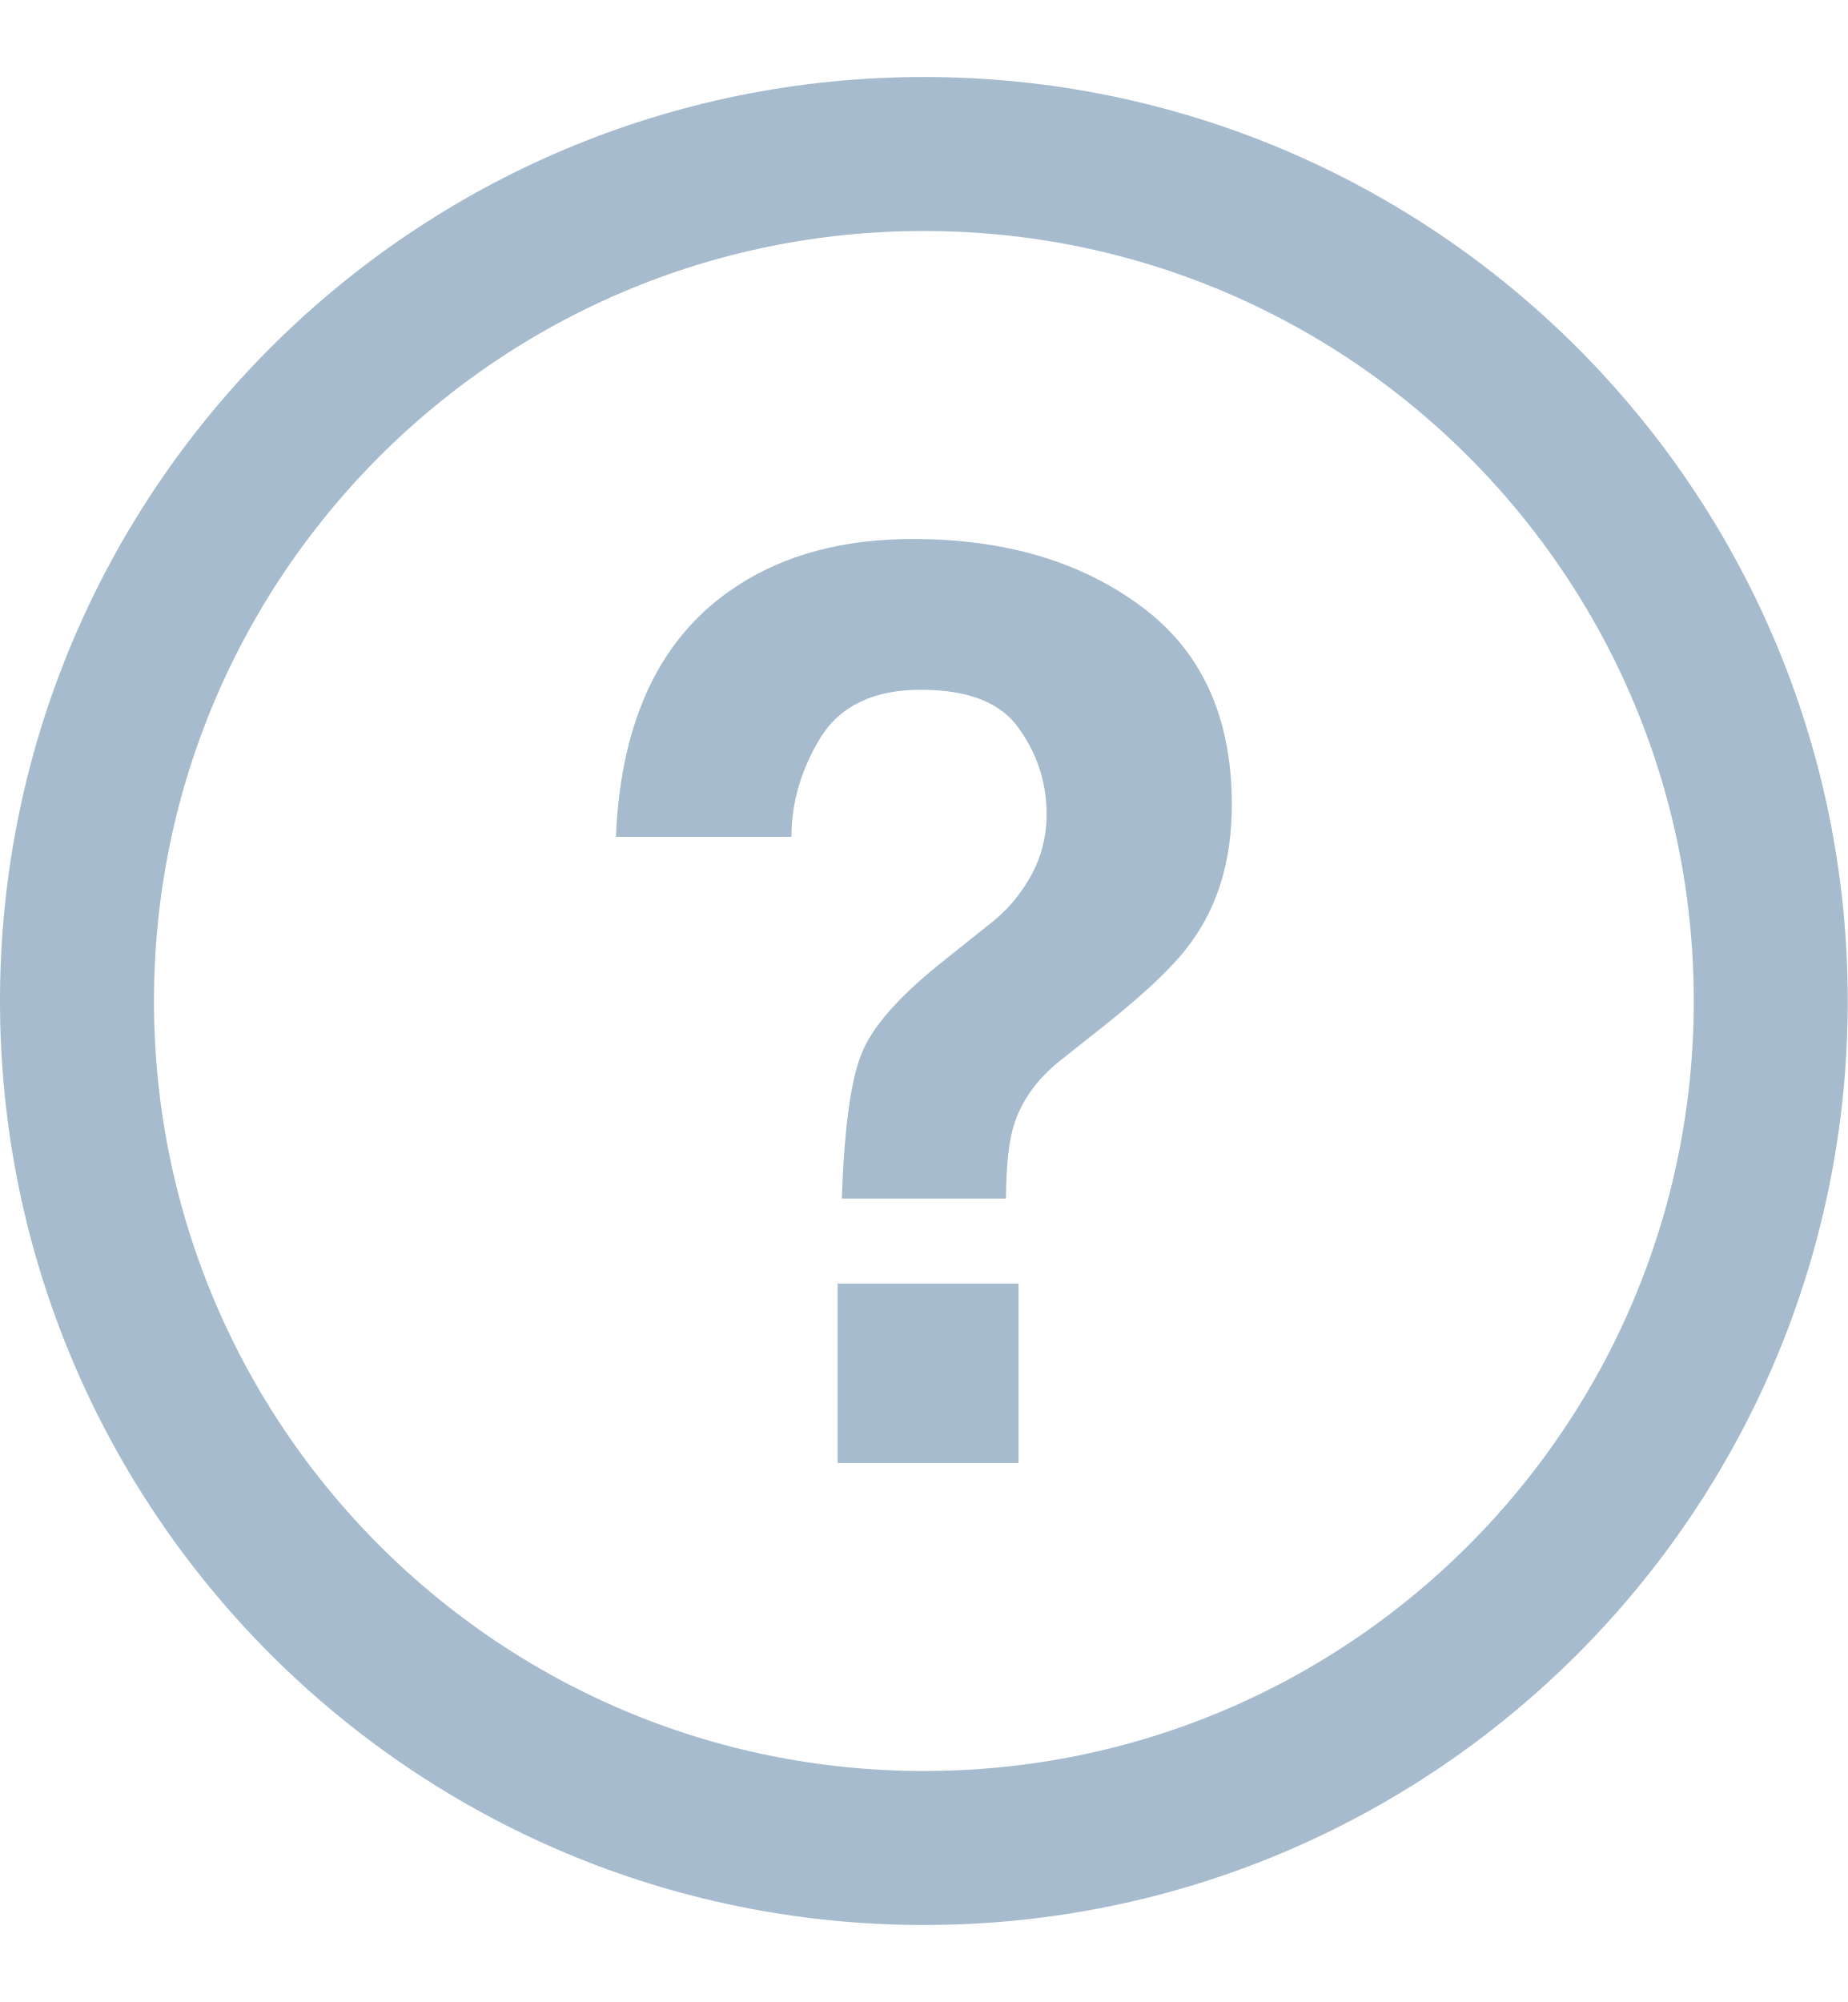
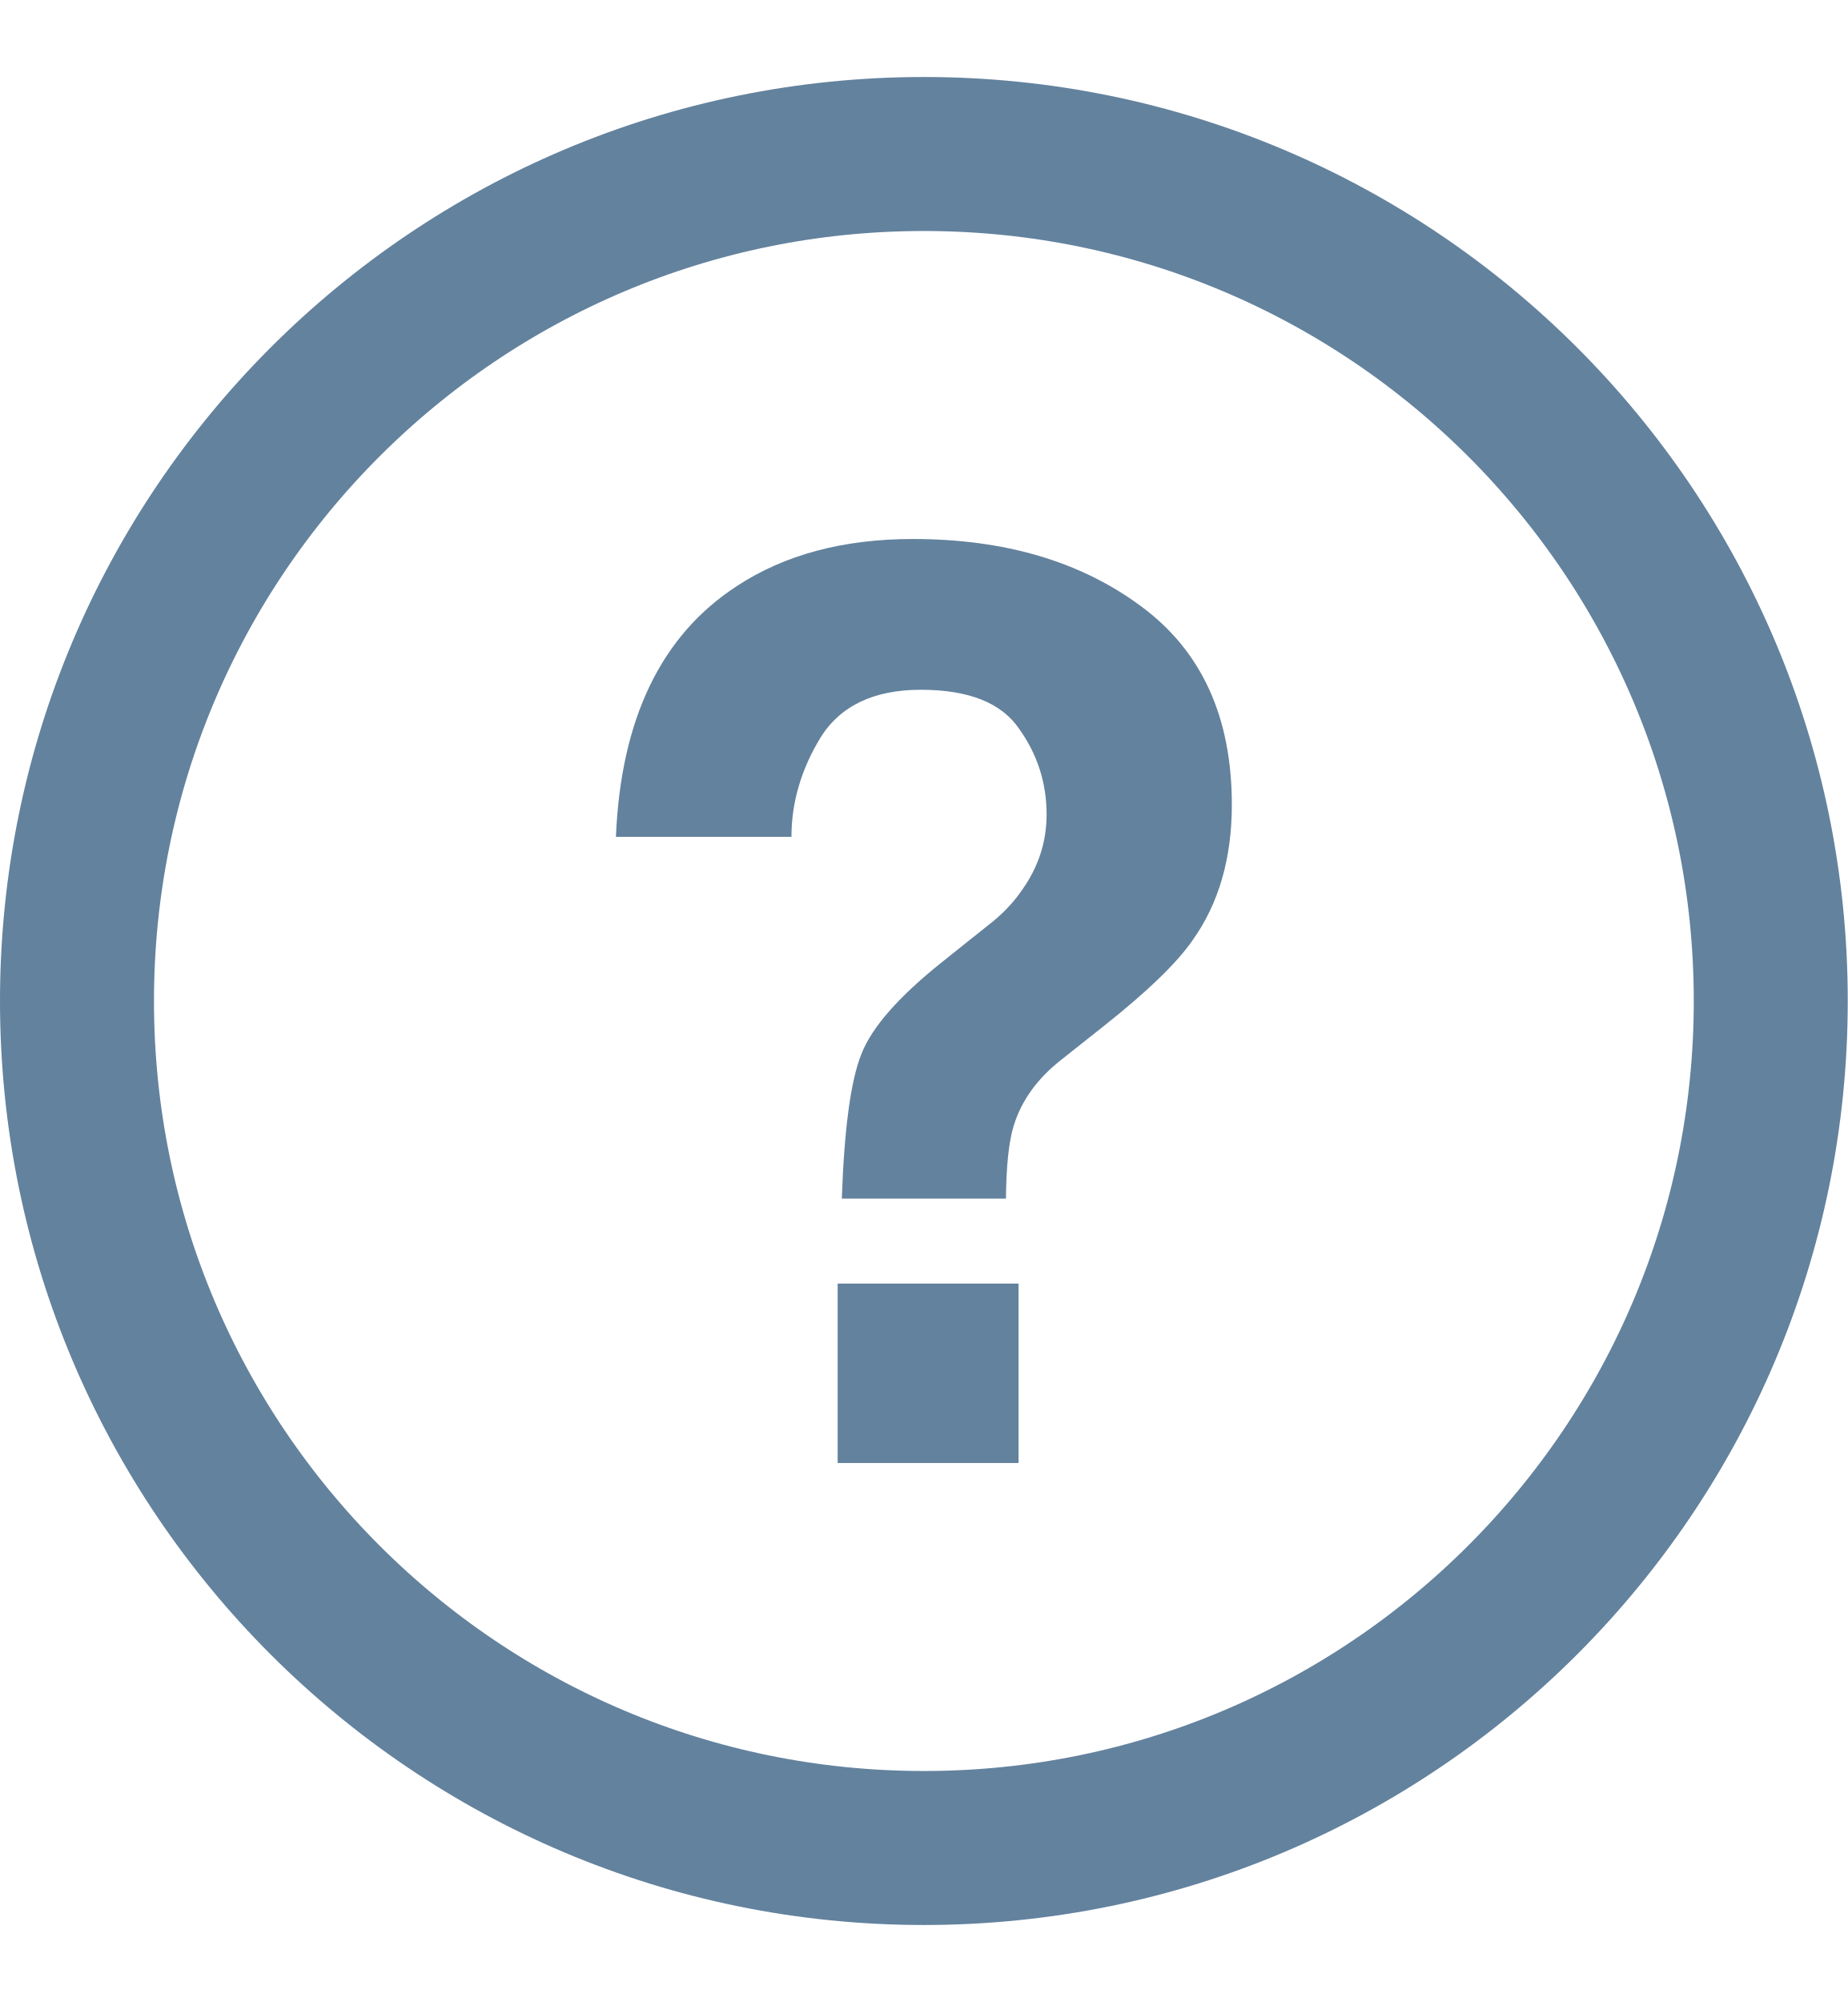
<svg xmlns="http://www.w3.org/2000/svg" width="12" height="13" viewBox="0 0 12 13" fill="none">
-   <path d="M0.5 6.5C0.5 3.462 2.962 1 6 1C9.038 1 11.5 3.462 11.5 6.5C11.5 9.538 9.038 12 6 12C2.962 12 0.5 9.538 0.5 6.5Z" stroke="#A7BBCE" />
-   <path d="M5.44 8.335H6.615V9.5H5.44V8.335ZM4 5.434C4.032 4.669 4.293 4.126 4.785 3.806C5.095 3.602 5.477 3.5 5.929 3.5C6.523 3.5 7.016 3.645 7.408 3.935C7.803 4.225 8 4.655 8 5.225C8 5.574 7.915 5.868 7.744 6.107C7.644 6.252 7.452 6.438 7.168 6.663L6.888 6.885C6.735 7.006 6.634 7.147 6.584 7.308C6.552 7.41 6.535 7.569 6.533 7.783H5.467C5.483 7.329 5.525 7.016 5.594 6.845C5.662 6.67 5.838 6.47 6.122 6.244L6.41 6.014C6.505 5.942 6.581 5.863 6.639 5.777C6.744 5.629 6.797 5.466 6.797 5.289C6.797 5.085 6.738 4.9 6.619 4.733C6.504 4.564 6.291 4.479 5.98 4.479C5.675 4.479 5.458 4.583 5.329 4.789C5.203 4.996 5.14 5.211 5.14 5.434H4Z" fill="#A7BBCE" />
+   <path d="M6 1C9.038 1 11.5 3.462 11.5 6.5C11.5 9.538 9.038 12 6 12C2.962 12 0.5 9.538 0.5 6.5C0.5 3.462 2.962 1 6 1Z" stroke="#63829E" />
+   <path d="M5.44 8.335H6.615V9.5H5.44V8.335ZM4 5.434C4.032 4.669 4.293 4.126 4.785 3.806C5.095 3.602 5.477 3.5 5.929 3.5C6.523 3.5 7.016 3.645 7.408 3.935C7.803 4.225 8 4.655 8 5.225C8 5.574 7.915 5.868 7.744 6.107C7.644 6.252 7.452 6.438 7.168 6.663L6.888 6.885C6.735 7.006 6.634 7.147 6.584 7.308C6.552 7.41 6.535 7.569 6.533 7.783H5.467C5.483 7.329 5.525 7.016 5.594 6.845C5.662 6.67 5.838 6.47 6.122 6.244L6.41 6.014C6.505 5.942 6.581 5.863 6.639 5.777C6.744 5.629 6.797 5.466 6.797 5.289C6.797 5.085 6.738 4.9 6.619 4.733C6.504 4.564 6.291 4.479 5.98 4.479C5.675 4.479 5.458 4.583 5.329 4.789C5.203 4.996 5.14 5.211 5.14 5.434H4Z" fill="#63829E" />
</svg>
